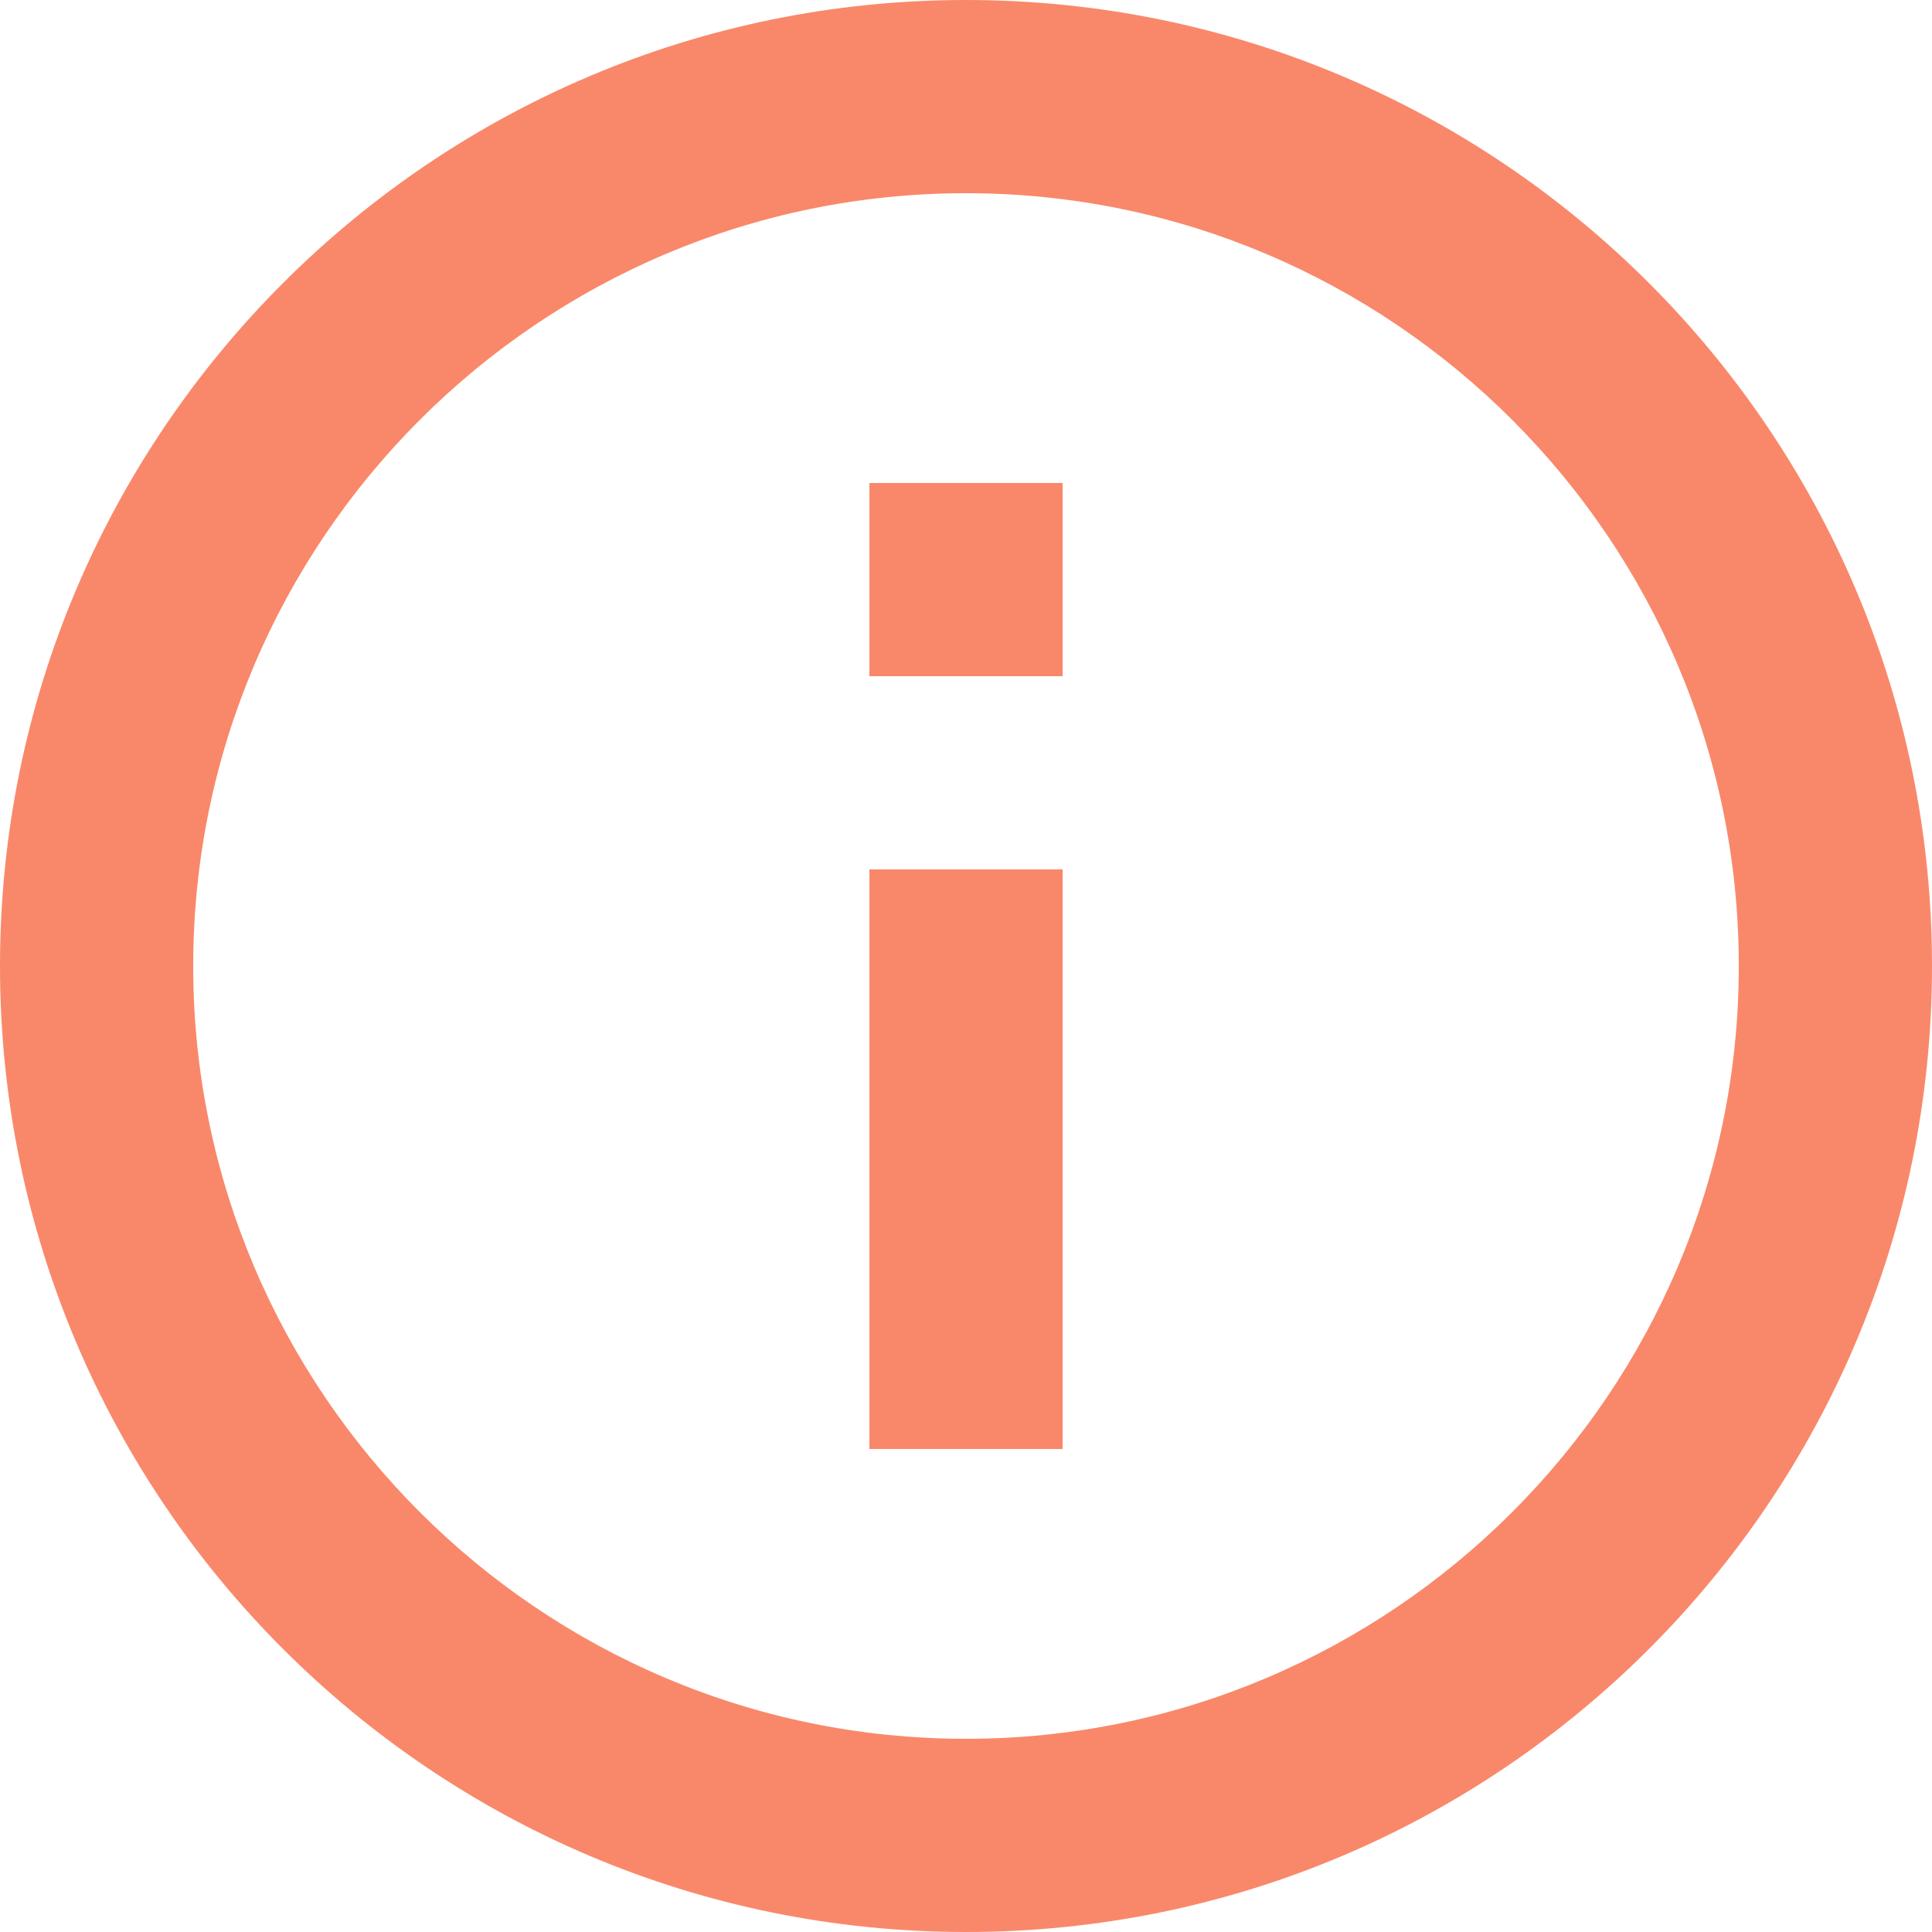
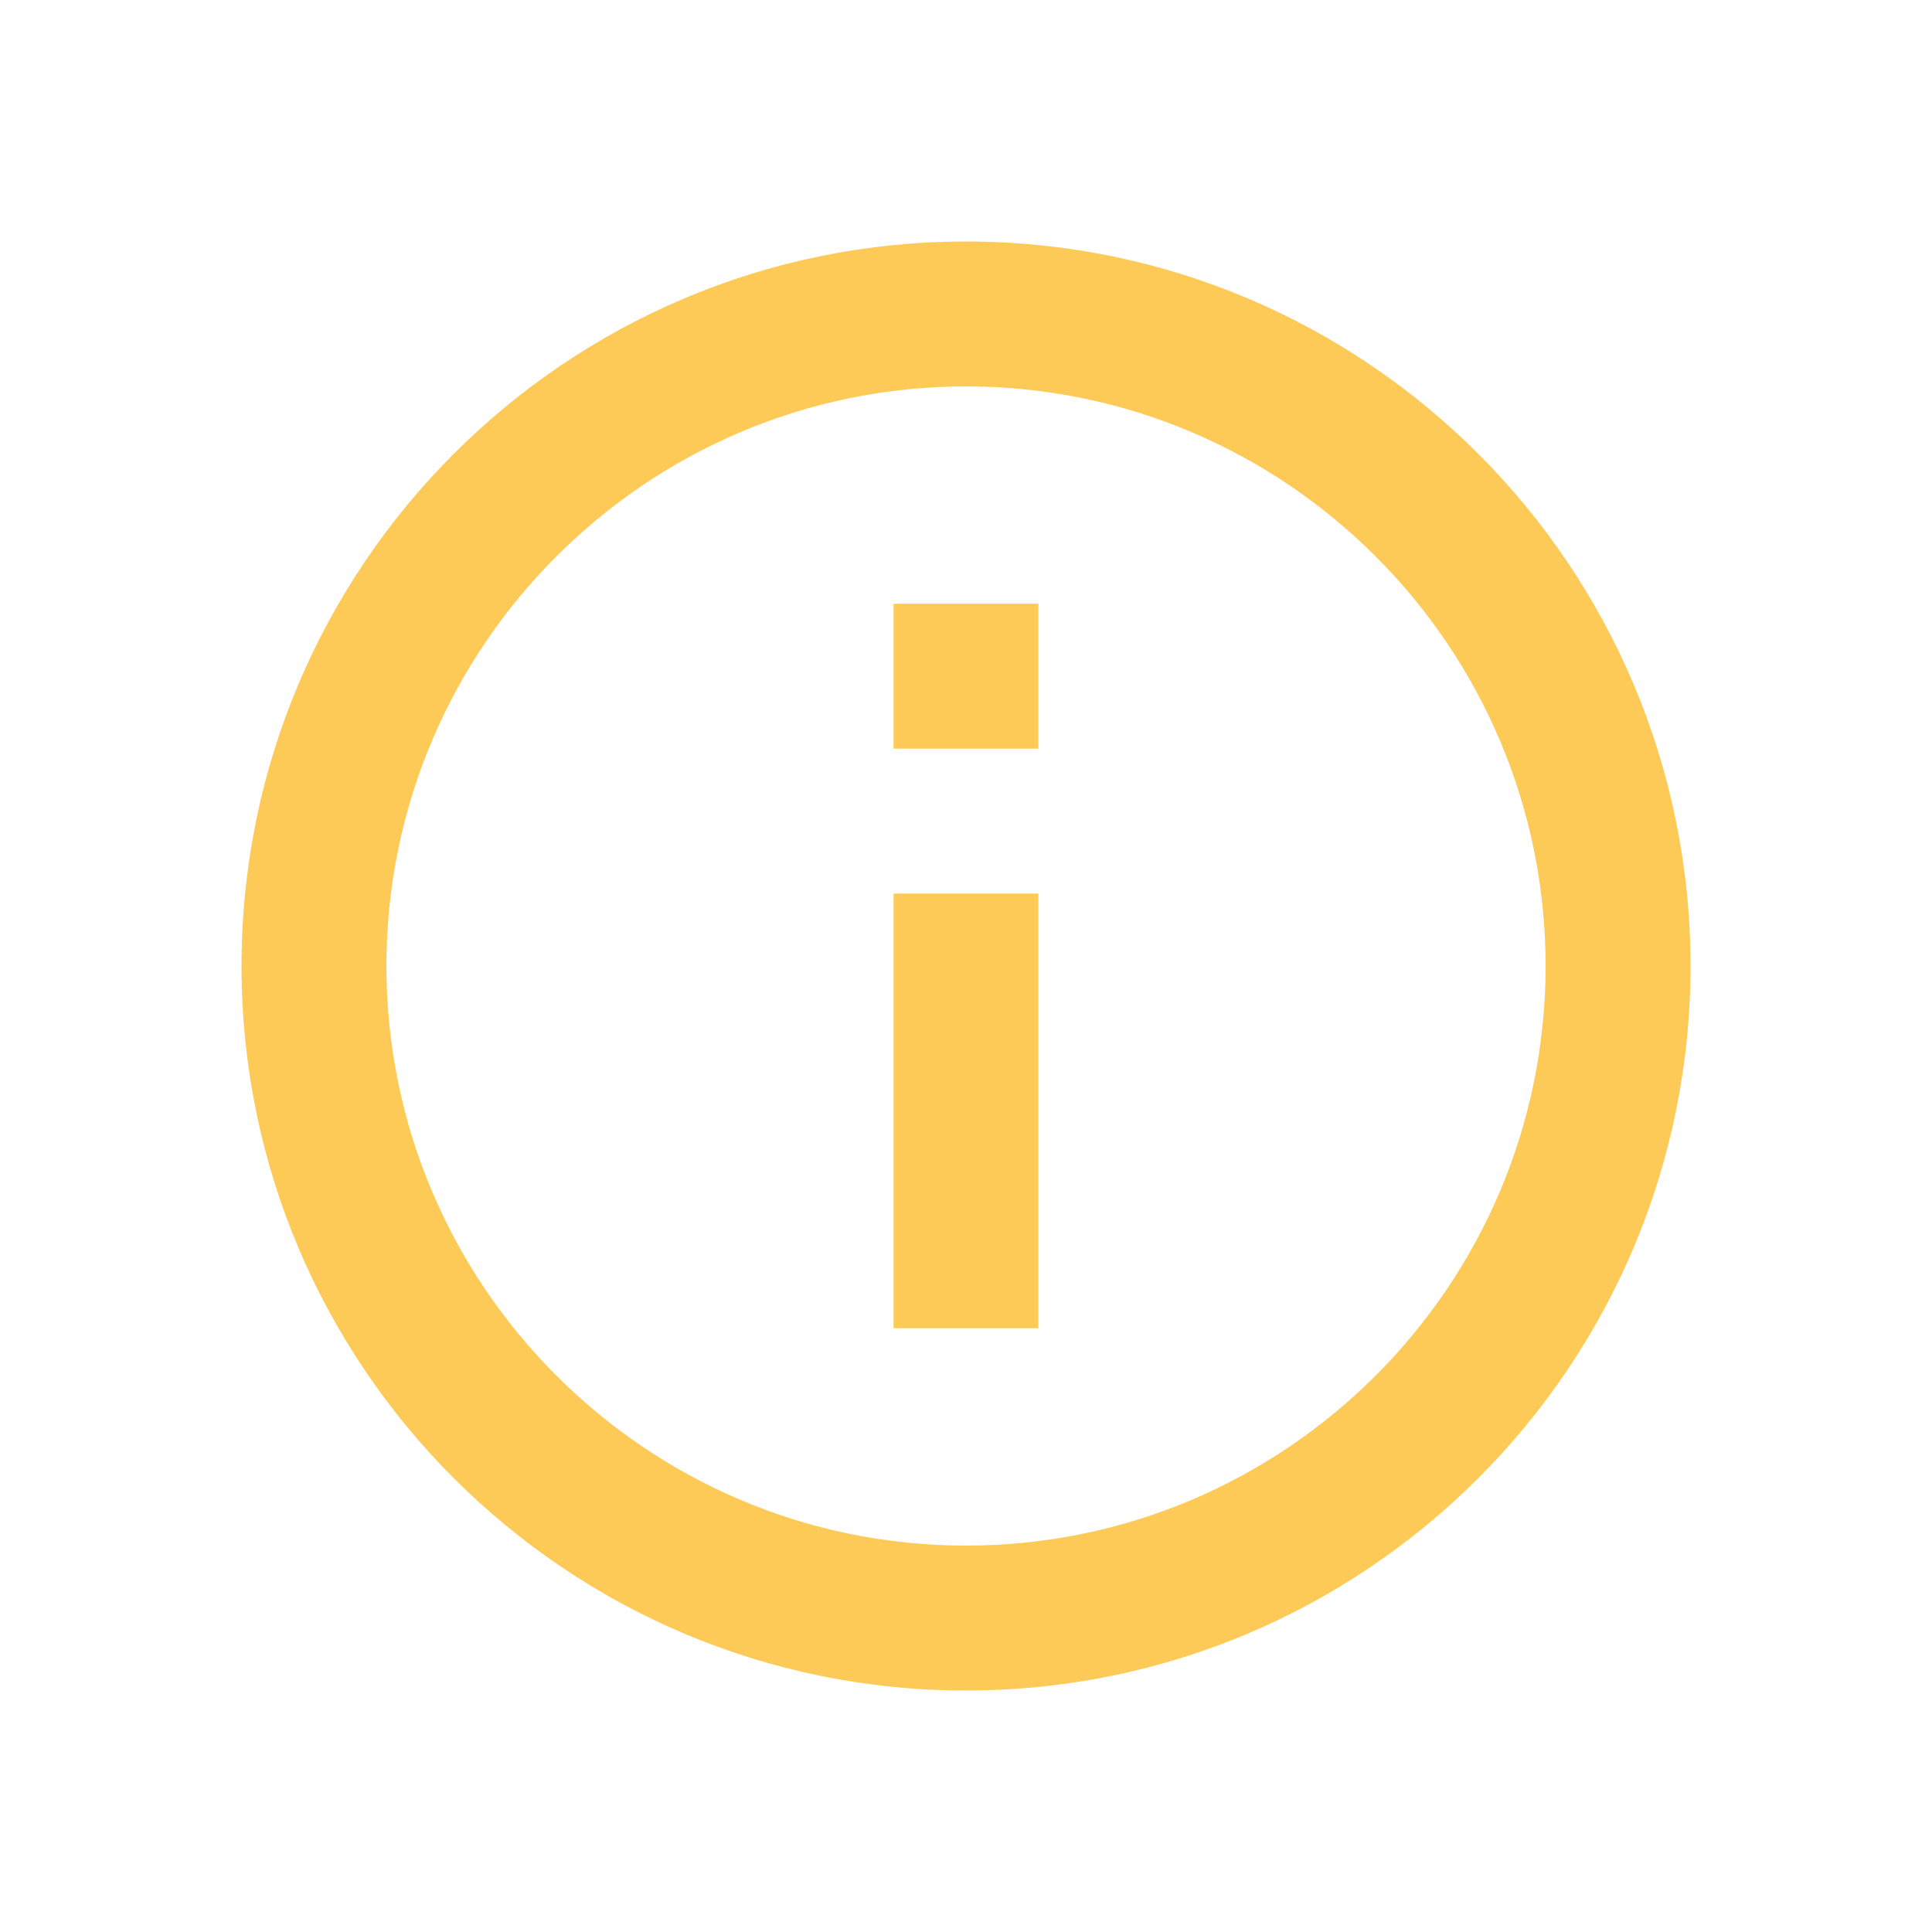
- <svg xmlns="http://www.w3.org/2000/svg" width="14" height="14" viewBox="0 0 14 14" fill="none">
-   <path d="M6.3 3.5H7.7V4.9H6.3V3.5ZM6.3 6.3H7.7V10.5H6.3V6.3ZM7 0C3.136 0 0 3.136 0 7C0 10.864 3.136 14 7 14C10.864 14 14 10.864 14 7C14 3.136 10.864 0 7 0ZM7 12.6C3.913 12.6 1.4 10.087 1.4 7C1.4 3.913 3.913 1.4 7 1.4C10.087 1.4 12.6 3.913 12.6 7C12.6 10.087 10.087 12.6 7 12.6Z" fill="#F9886A" />
+ <svg xmlns="http://www.w3.org/2000/svg" width="24" height="24" viewBox="0 0 24 24" fill="none">
+   <path d="M11.1 7.5H12.9V9.3H11.1V7.5ZM11.1 11.1H12.9V16.5H11.1V11.1ZM12 3C7.032 3 3 7.032 3 12C3 16.968 7.032 21 12 21C16.968 21 21 16.968 21 12C21 7.032 16.968 3 12 3ZM12 19.2C8.031 19.2 4.8 15.969 4.8 12C4.8 8.031 8.031 4.8 12 4.8C15.969 4.8 19.2 8.031 19.2 12C19.2 15.969 15.969 19.2 12 19.2Z" fill="#FECA57" />
</svg>
